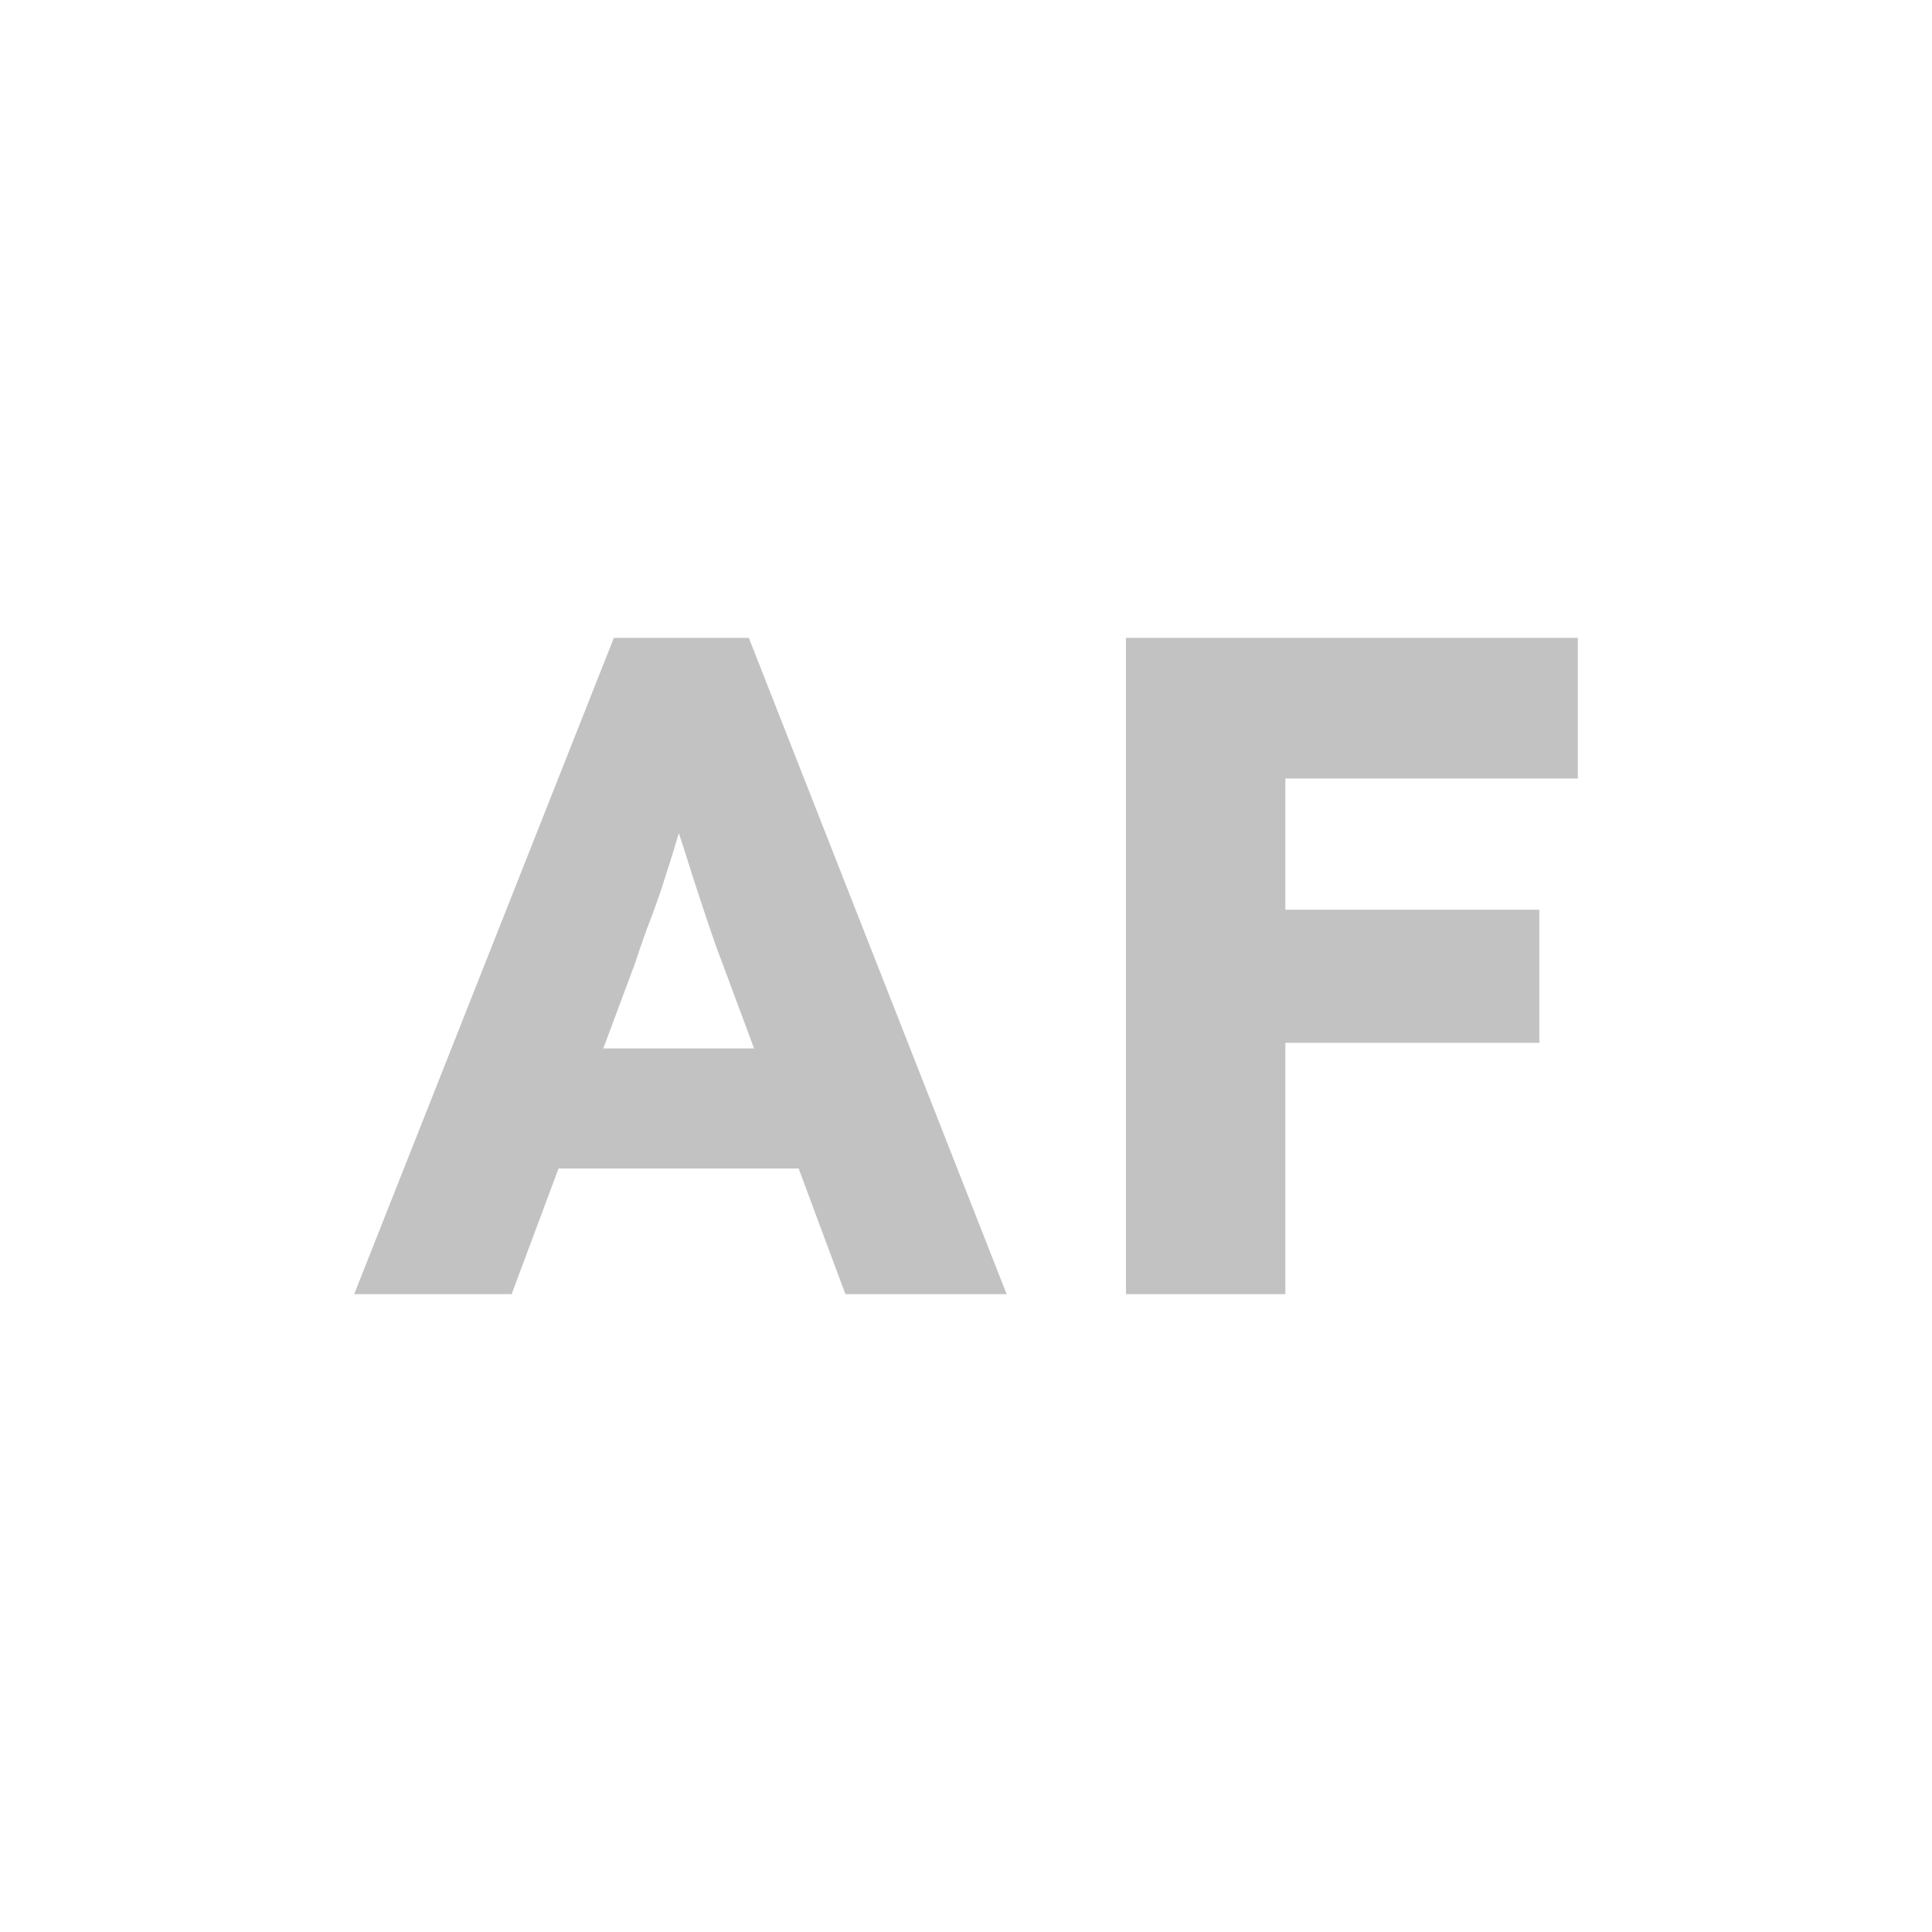
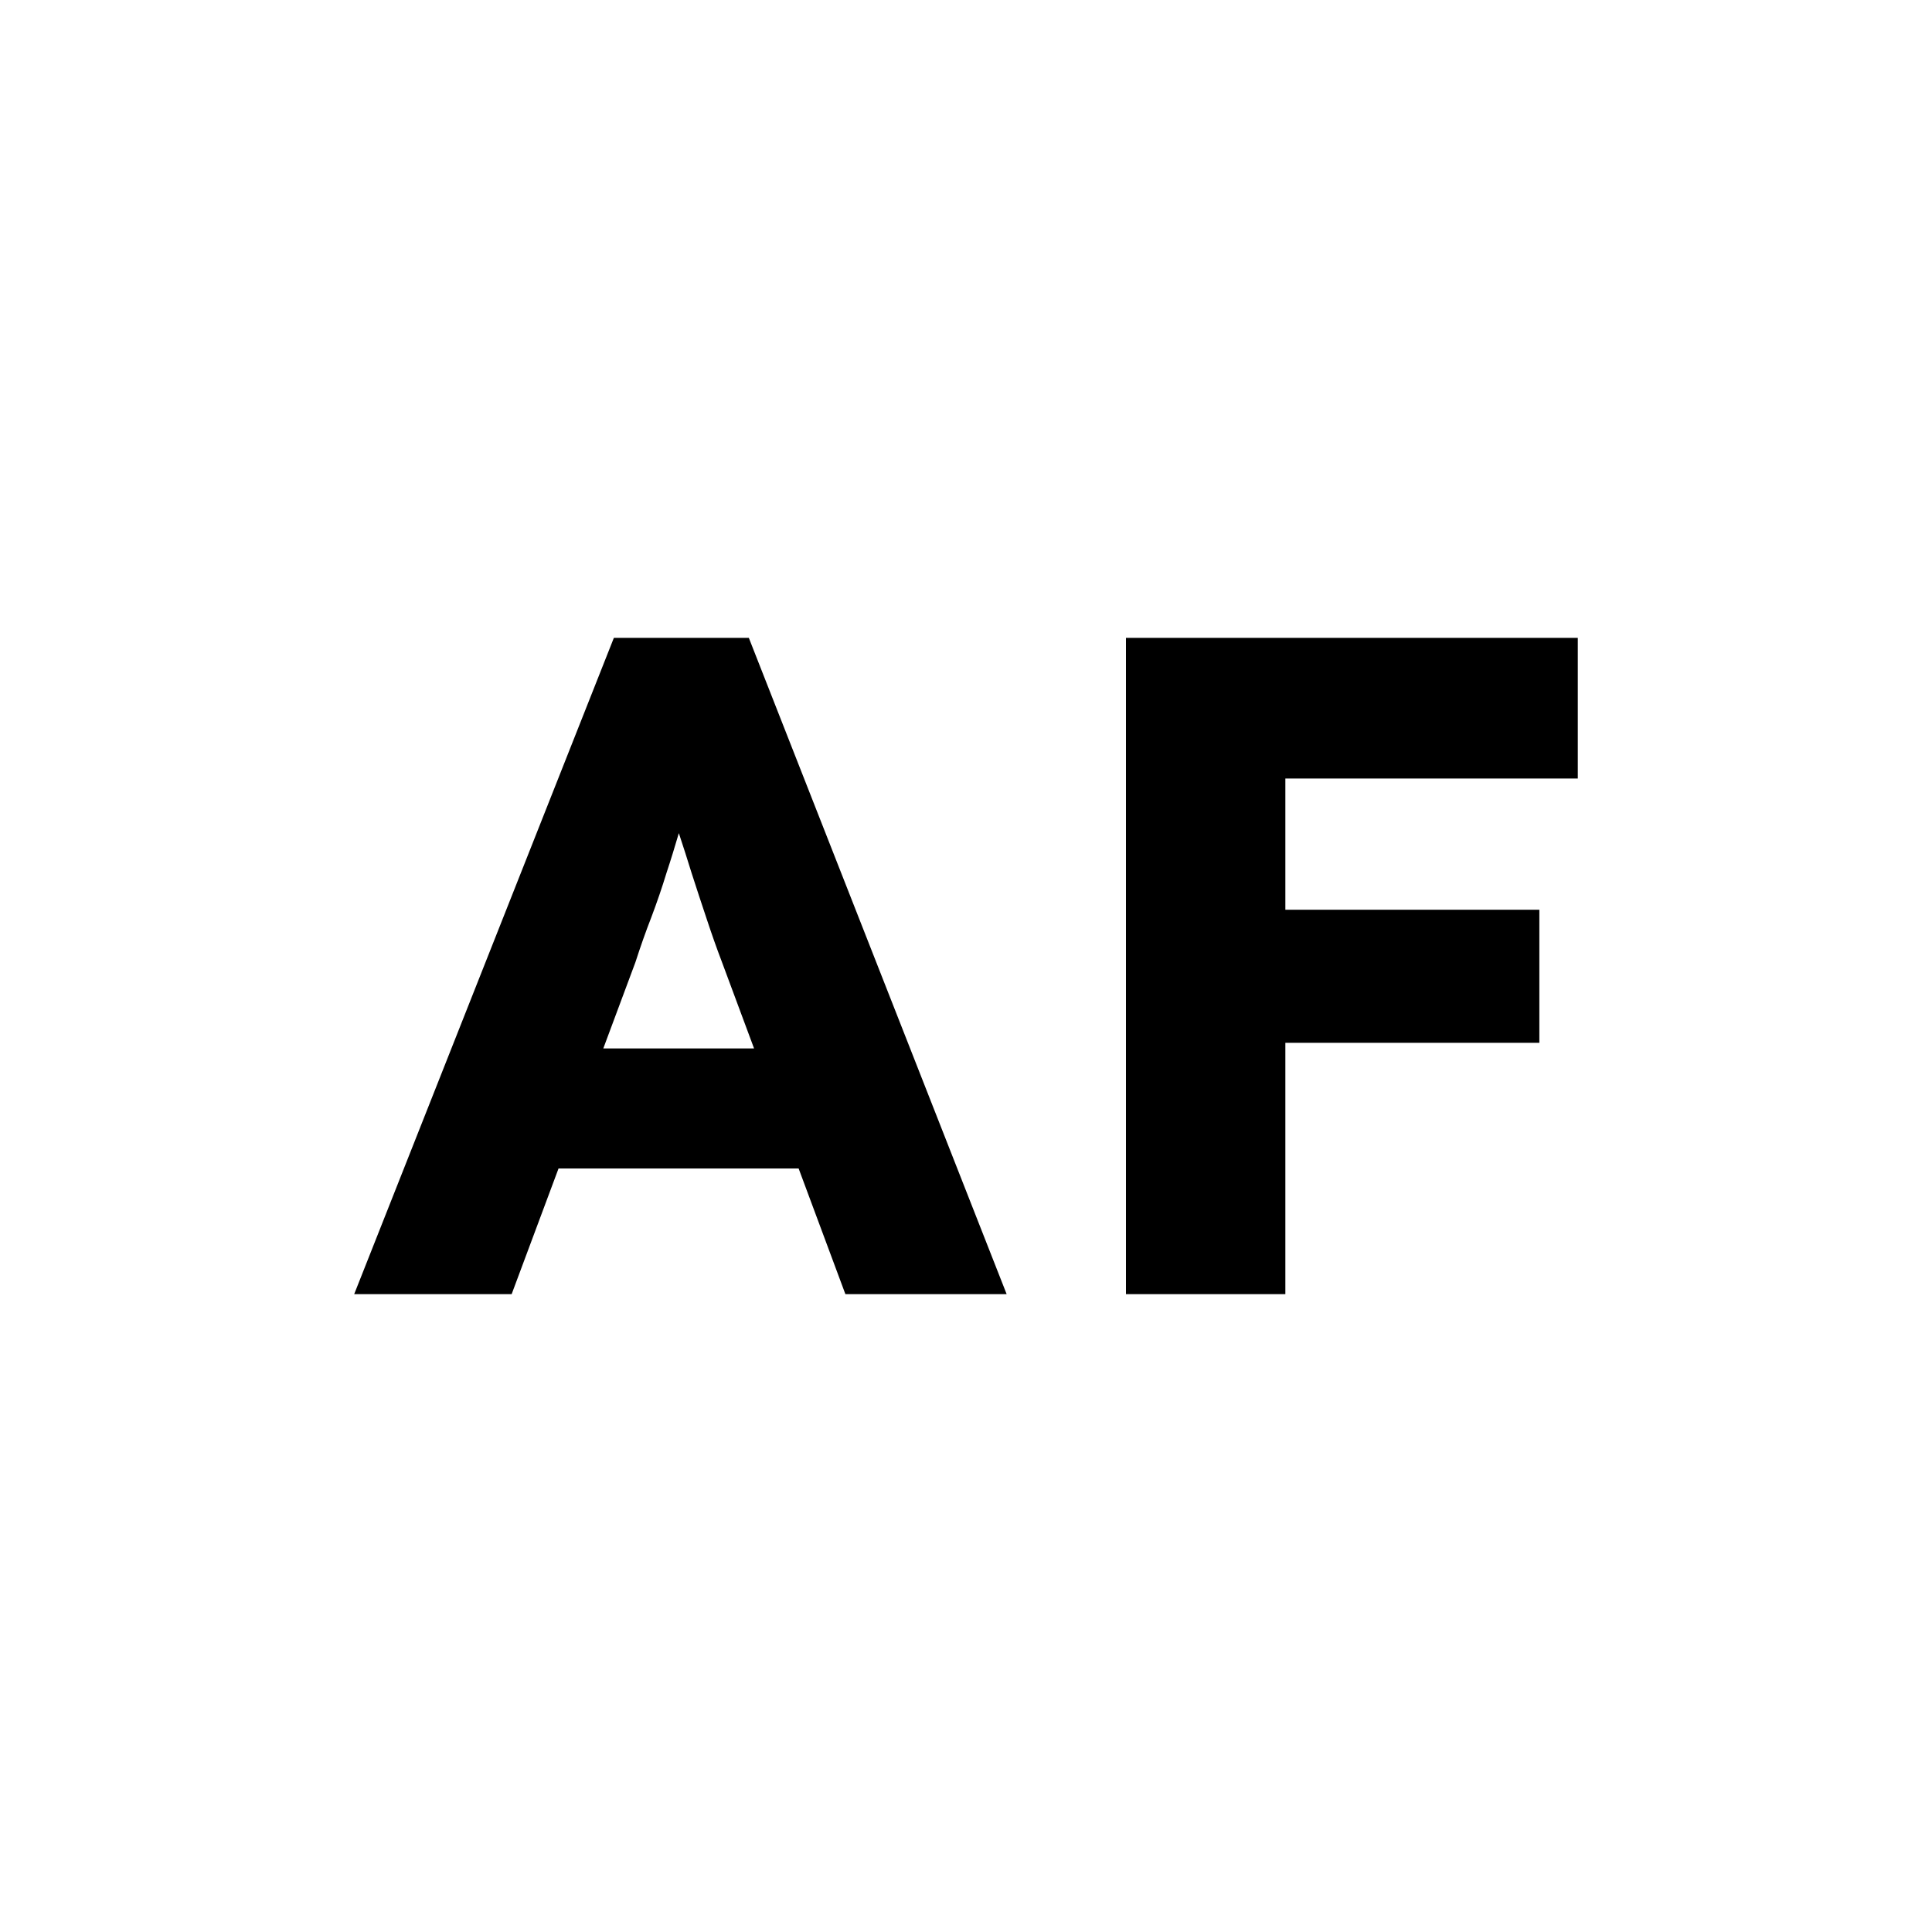
- <svg xmlns="http://www.w3.org/2000/svg" width="30" height="30" viewBox="0 0 30 30" fill="none">
-   <path d="M15.631 20.095H13.127L12.401 18.144H8.673L7.945 20.095H5.5L9.532 9.905H11.628L15.631 20.095ZM24.5 9.905V12.089H19.959V14.126H23.903V16.193H19.959V20.095H17.484V9.905H24.5ZM10.348 13.559C10.28 13.782 10.202 14.01 10.114 14.243C10.027 14.466 9.945 14.699 9.867 14.941L9.368 16.28H11.709L11.206 14.927C11.128 14.723 11.051 14.504 10.974 14.271C10.896 14.039 10.818 13.801 10.74 13.559C10.674 13.344 10.607 13.137 10.541 12.937C10.48 13.144 10.417 13.351 10.348 13.559Z" fill="#C2C2C2" />
+ <svg xmlns="http://www.w3.org/2000/svg" width="1em" height="1em" viewBox="0 0 30 30" fill="none">
+   <path d="M15.631 20.095H13.127L12.401 18.144H8.673L7.945 20.095H5.5L9.532 9.905H11.628L15.631 20.095ZM24.5 9.905V12.089H19.959V14.126H23.903V16.193H19.959V20.095H17.484V9.905H24.5ZM10.348 13.559C10.28 13.782 10.202 14.01 10.114 14.243C10.027 14.466 9.945 14.699 9.867 14.941L9.368 16.28H11.709L11.206 14.927C11.128 14.723 11.051 14.504 10.974 14.271C10.896 14.039 10.818 13.801 10.74 13.559C10.674 13.344 10.607 13.137 10.541 12.937C10.48 13.144 10.417 13.351 10.348 13.559Z" fill="currentColor" />
</svg>
